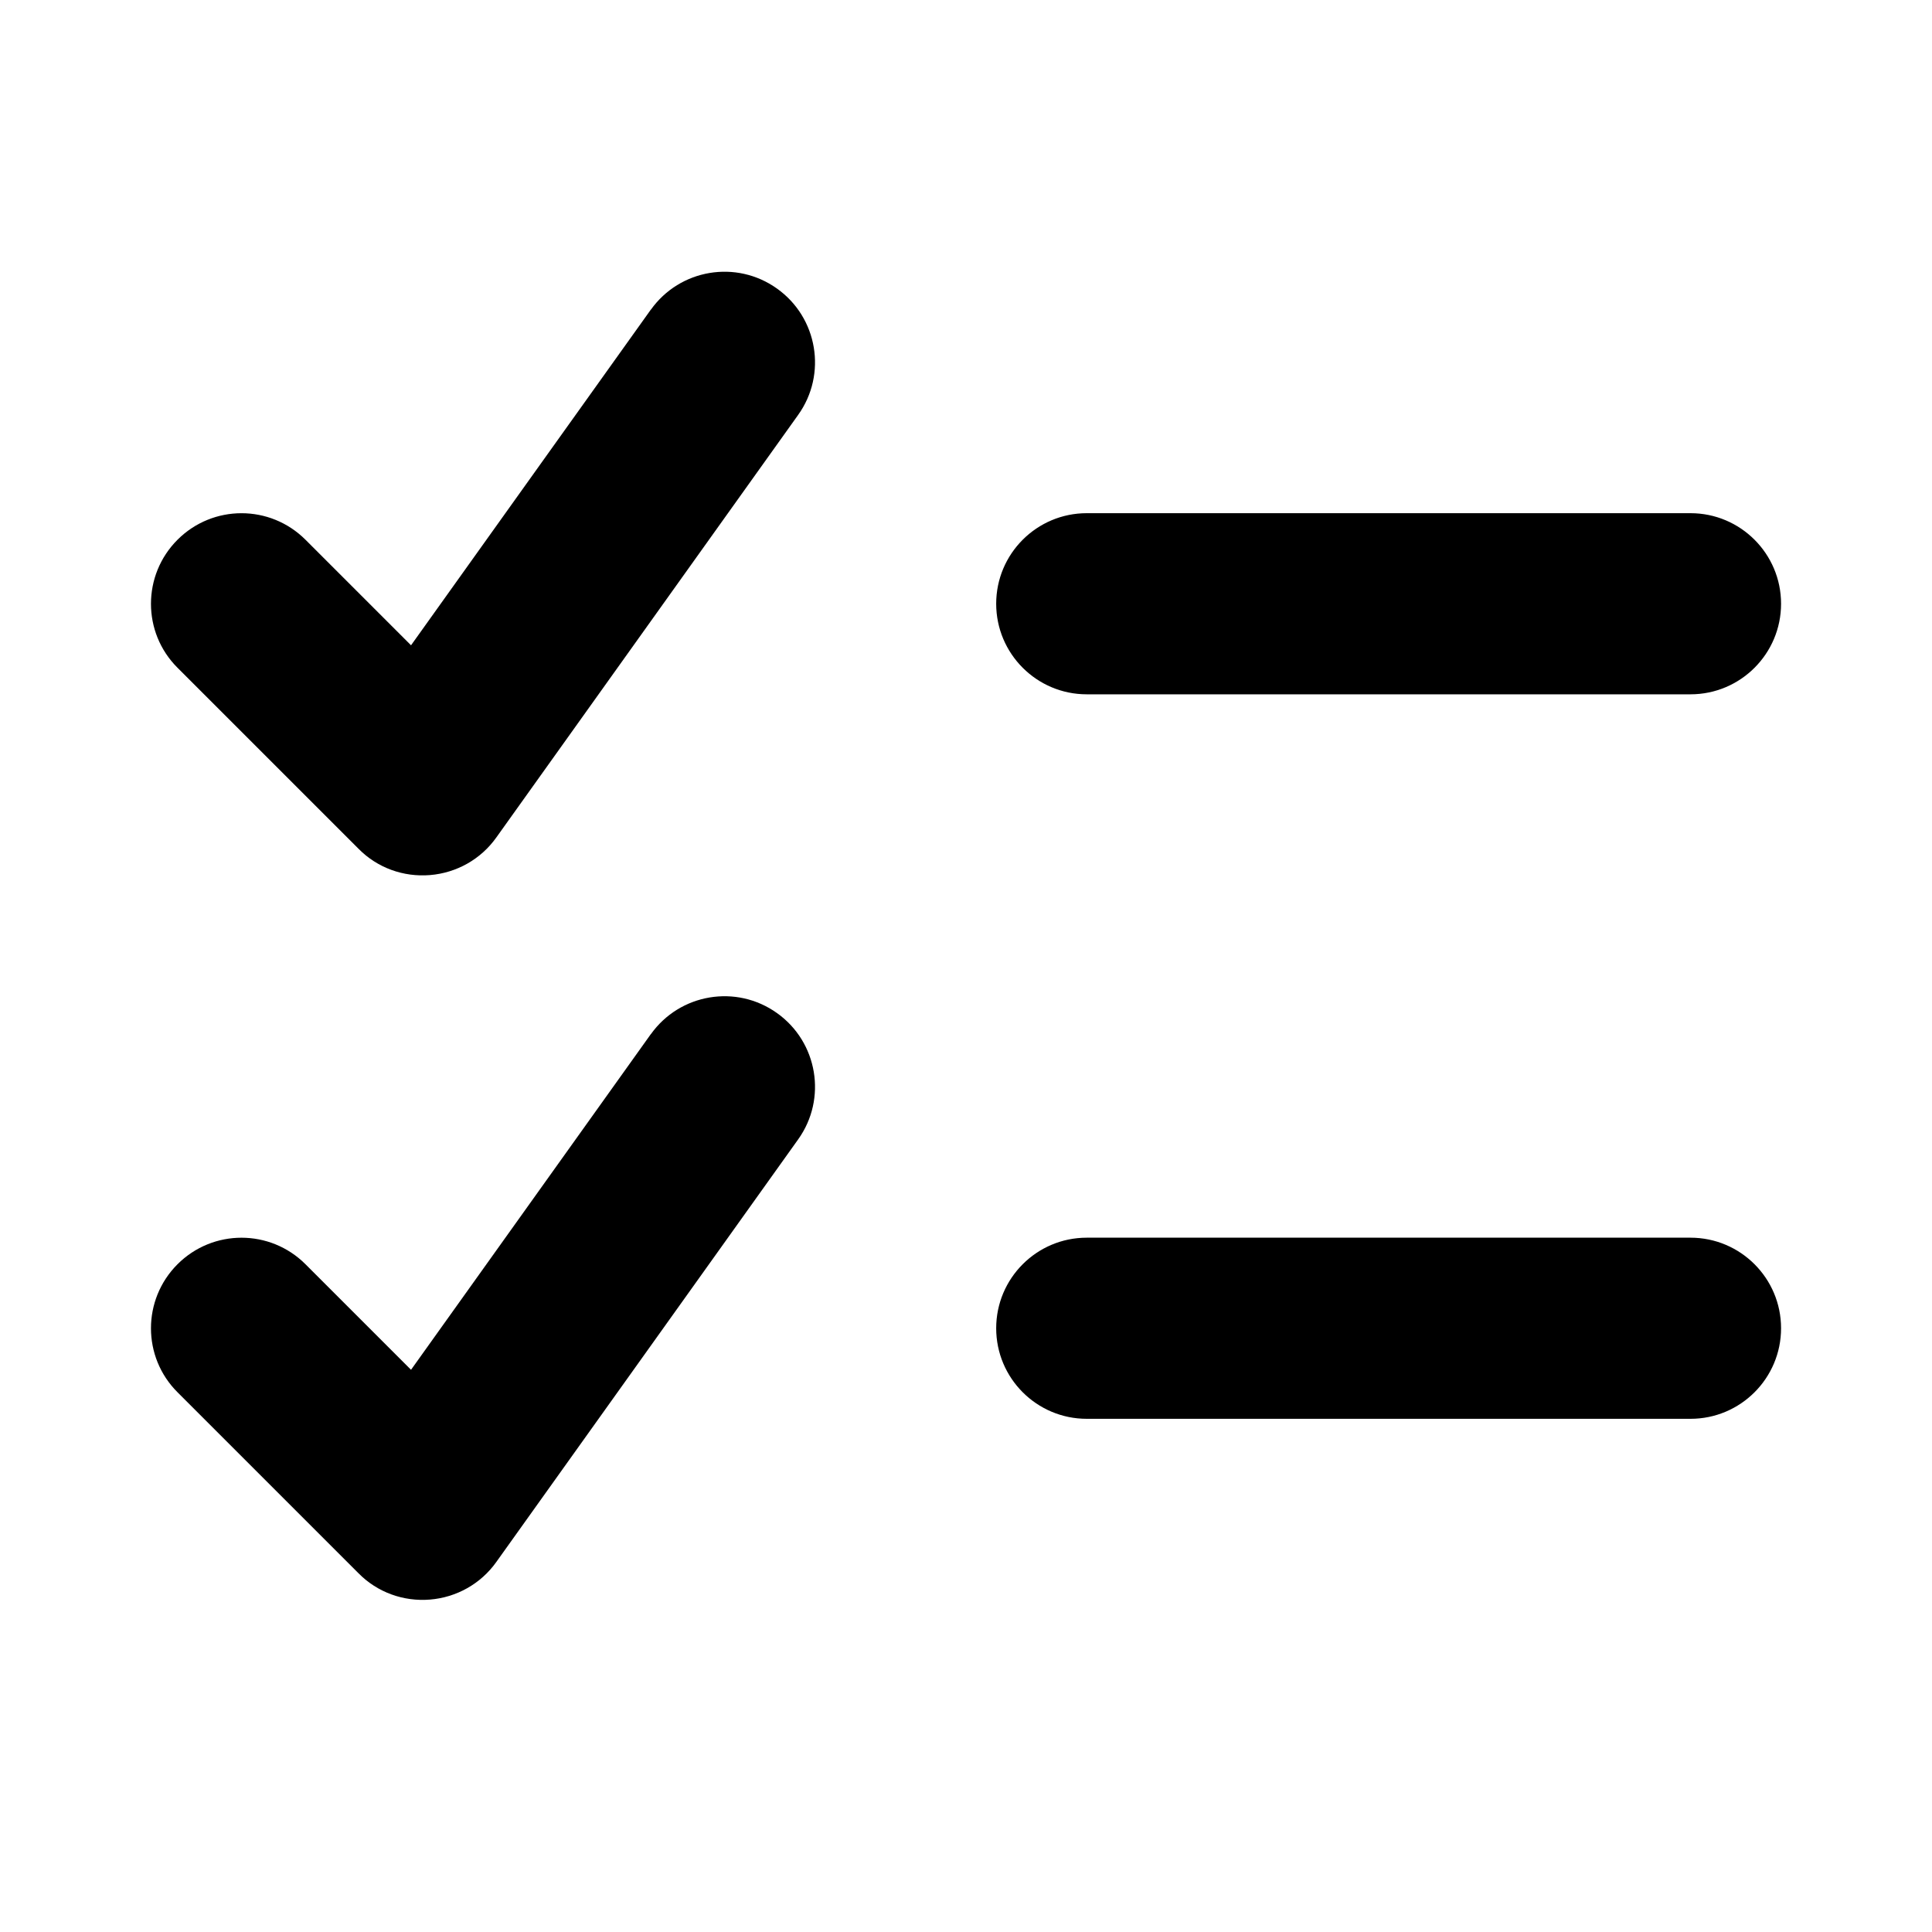
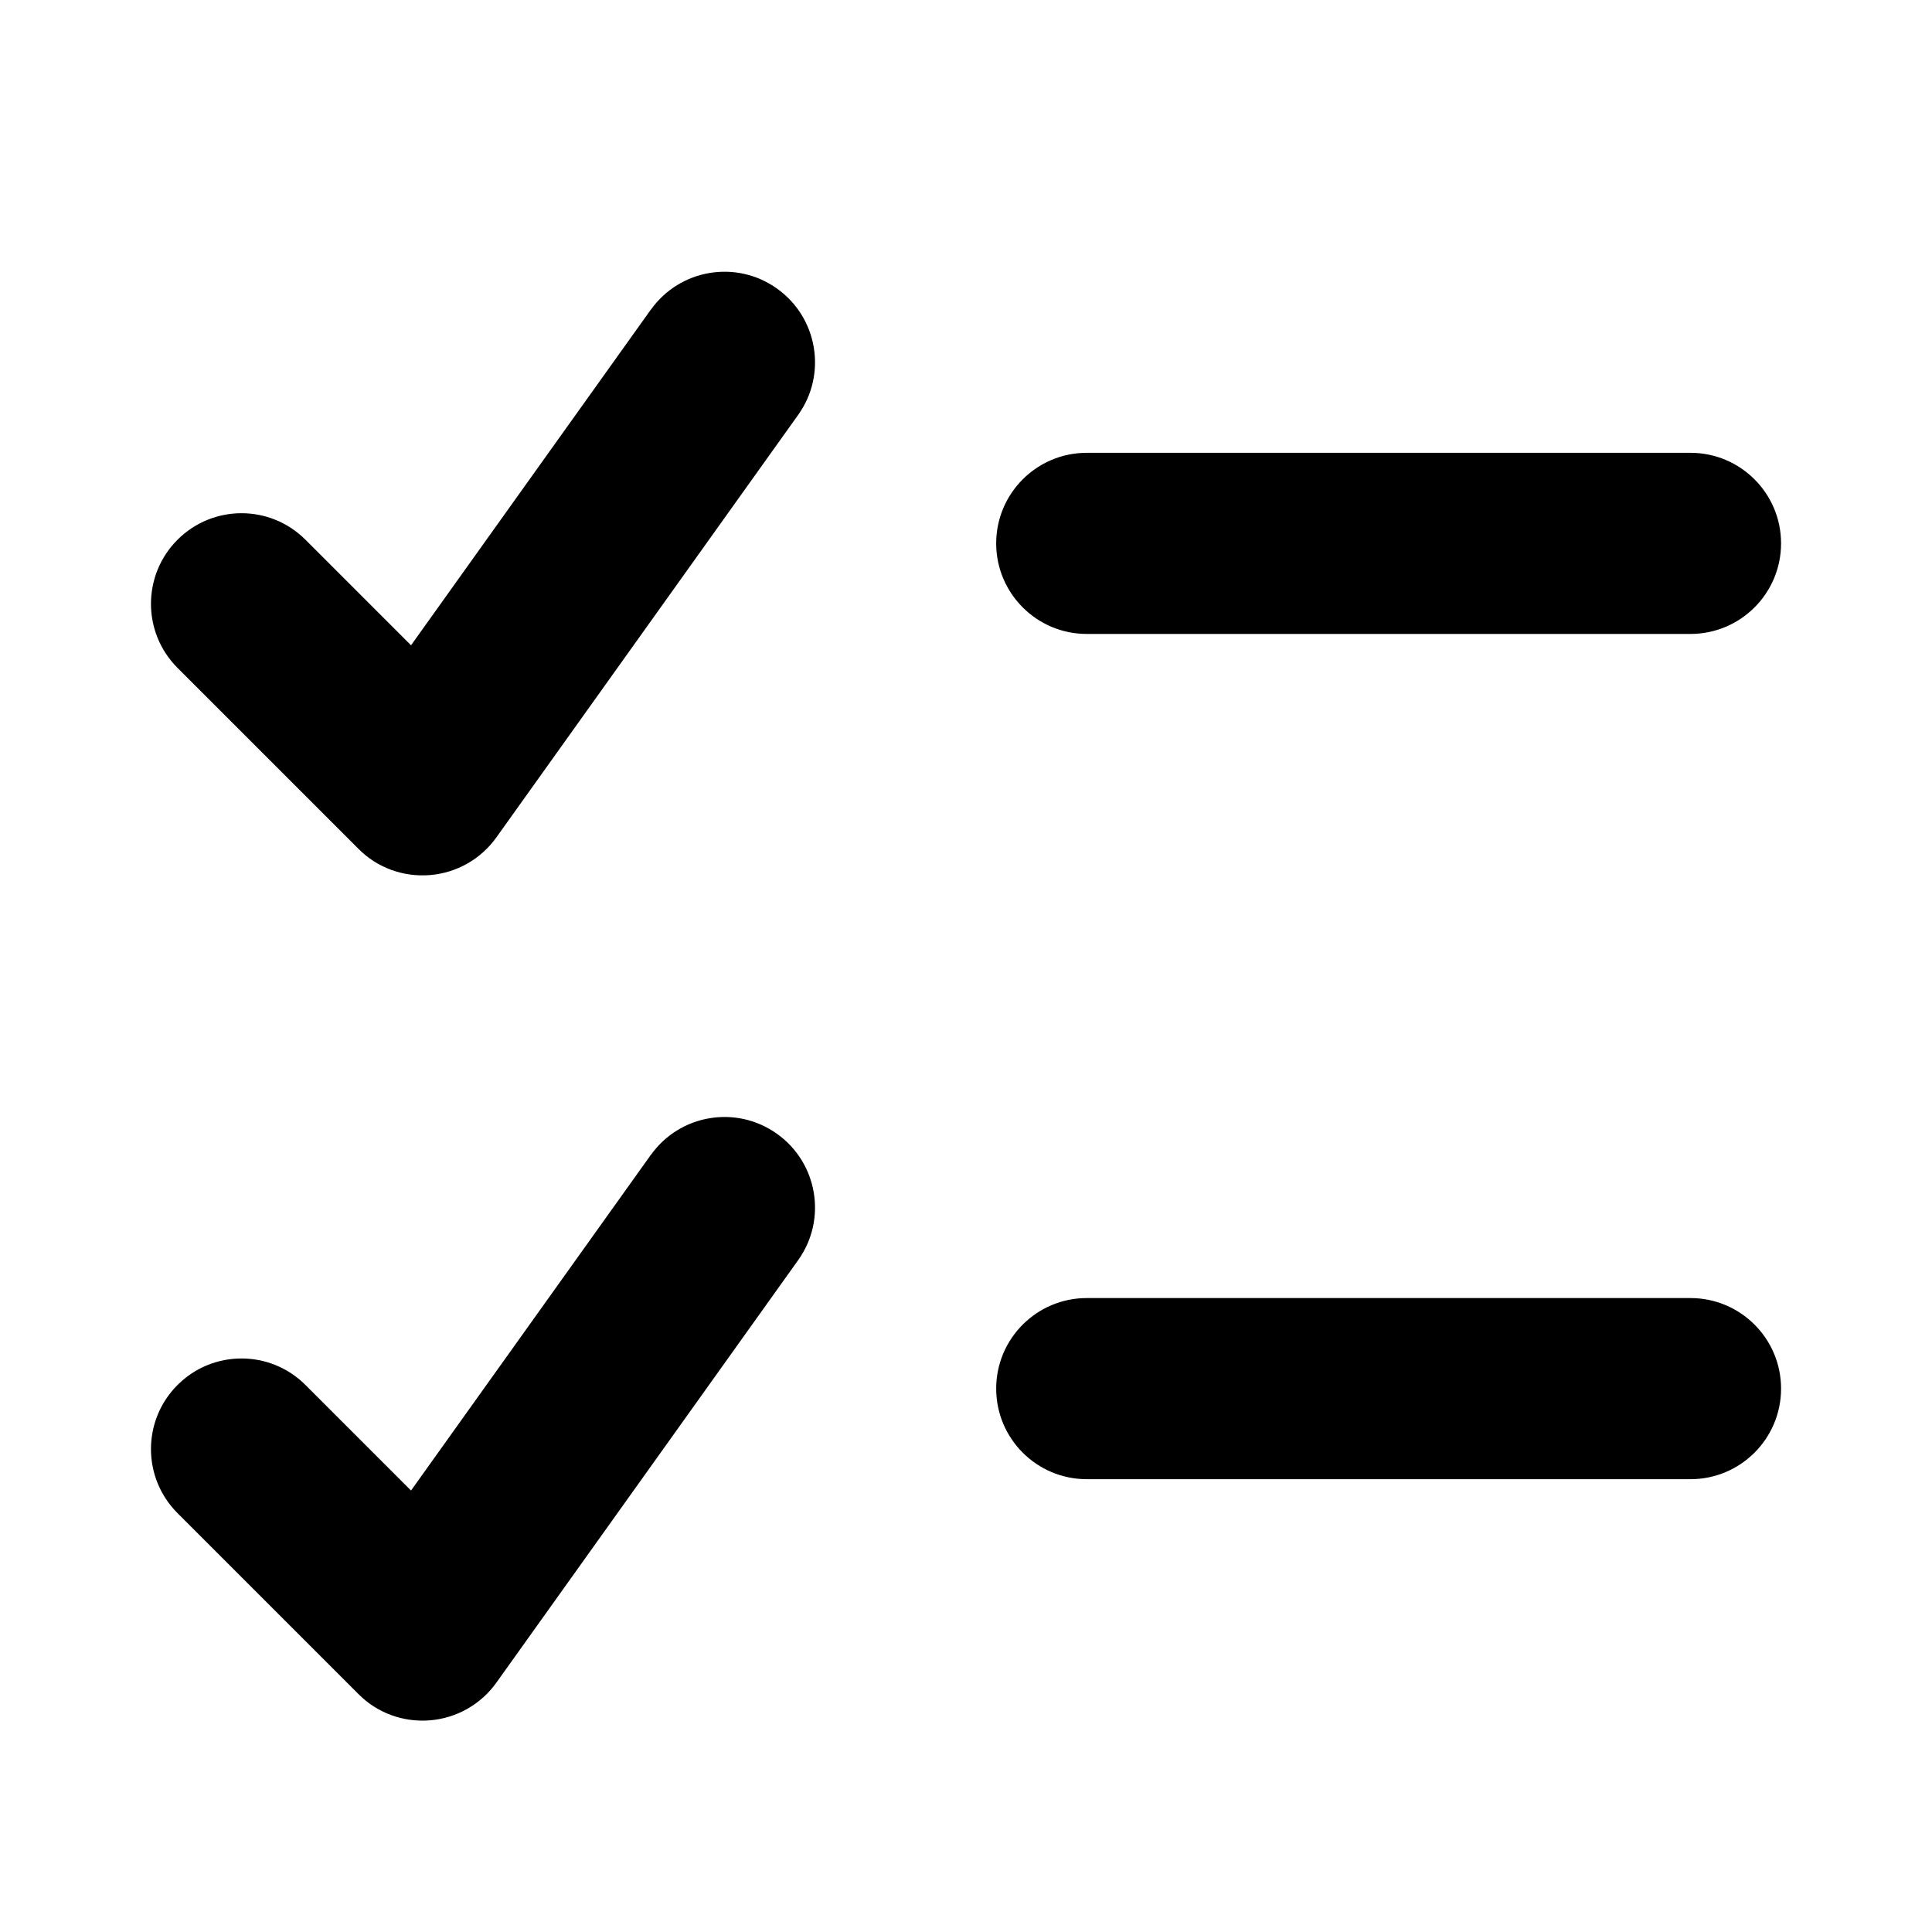
<svg xmlns="http://www.w3.org/2000/svg" width="16" height="16" viewBox="0 0 16 16" fill="none" data-fui-icon="ListCheck16">
-   <path fill-rule="evenodd" clip-rule="evenodd" d="M5.39 8.565c.24-.337.708-.416 1.045-.175.337.24.416.709.175 1.046l-2.5 3.5c-.128.18-.329.293-.549.311-.22.018-.436-.06-.591-.217l-1.5-1.5c-.293-.292-.293-.767 0-1.06.293-.293.767-.293 1.06 0l.874.874 1.986-2.78zM14 10.25c.414 0 .75.336.75.75s-.336.75-.75.75H9c-.414 0-.75-.336-.75-.75s.336-.75.75-.75h5zM5.39 2.565c.24-.337.708-.416 1.045-.175.337.24.416.709.175 1.046l-2.5 3.5c-.128.18-.329.293-.549.311-.22.018-.436-.06-.591-.217l-1.5-1.5c-.293-.292-.293-.767 0-1.06.293-.293.767-.293 1.06 0l.874.874 1.986-2.78zM14 4.25c.414 0 .75.336.75.75s-.336.75-.75.75H9c-.414 0-.75-.336-.75-.75s.336-.75.75-.75h5z" fill="currentColor" />
+   <path d="M5.39 9.565c.24-.337.708-.416 1.045-.175.337.24.416.709.175 1.046l-2.5 3.5c-.128.179-.329.293-.549.311-.22.018-.436-.06-.591-.216l-1.5-1.5c-.293-.293-.293-.768 0-1.061.293-.293.767-.293 1.06 0l.874.874 1.986-2.78zM14 10.75c.414 0 .75.336.75.75s-.336.75-.75.75H9c-.414 0-.75-.336-.75-.75s.336-.75.75-.75h5zM5.39 2.565c.24-.337.708-.416 1.045-.175.337.24.416.709.175 1.046l-2.5 3.5c-.128.179-.329.293-.549.311-.22.018-.436-.06-.591-.216l-1.5-1.5c-.293-.293-.293-.768 0-1.061.293-.293.767-.293 1.06 0l.874.874 1.986-2.78zM14 3.75c.414 0 .75.336.75.75s-.336.75-.75.75H9c-.414 0-.75-.336-.75-.75s.336-.75.75-.75h5z" fill="currentColor" />
</svg>
